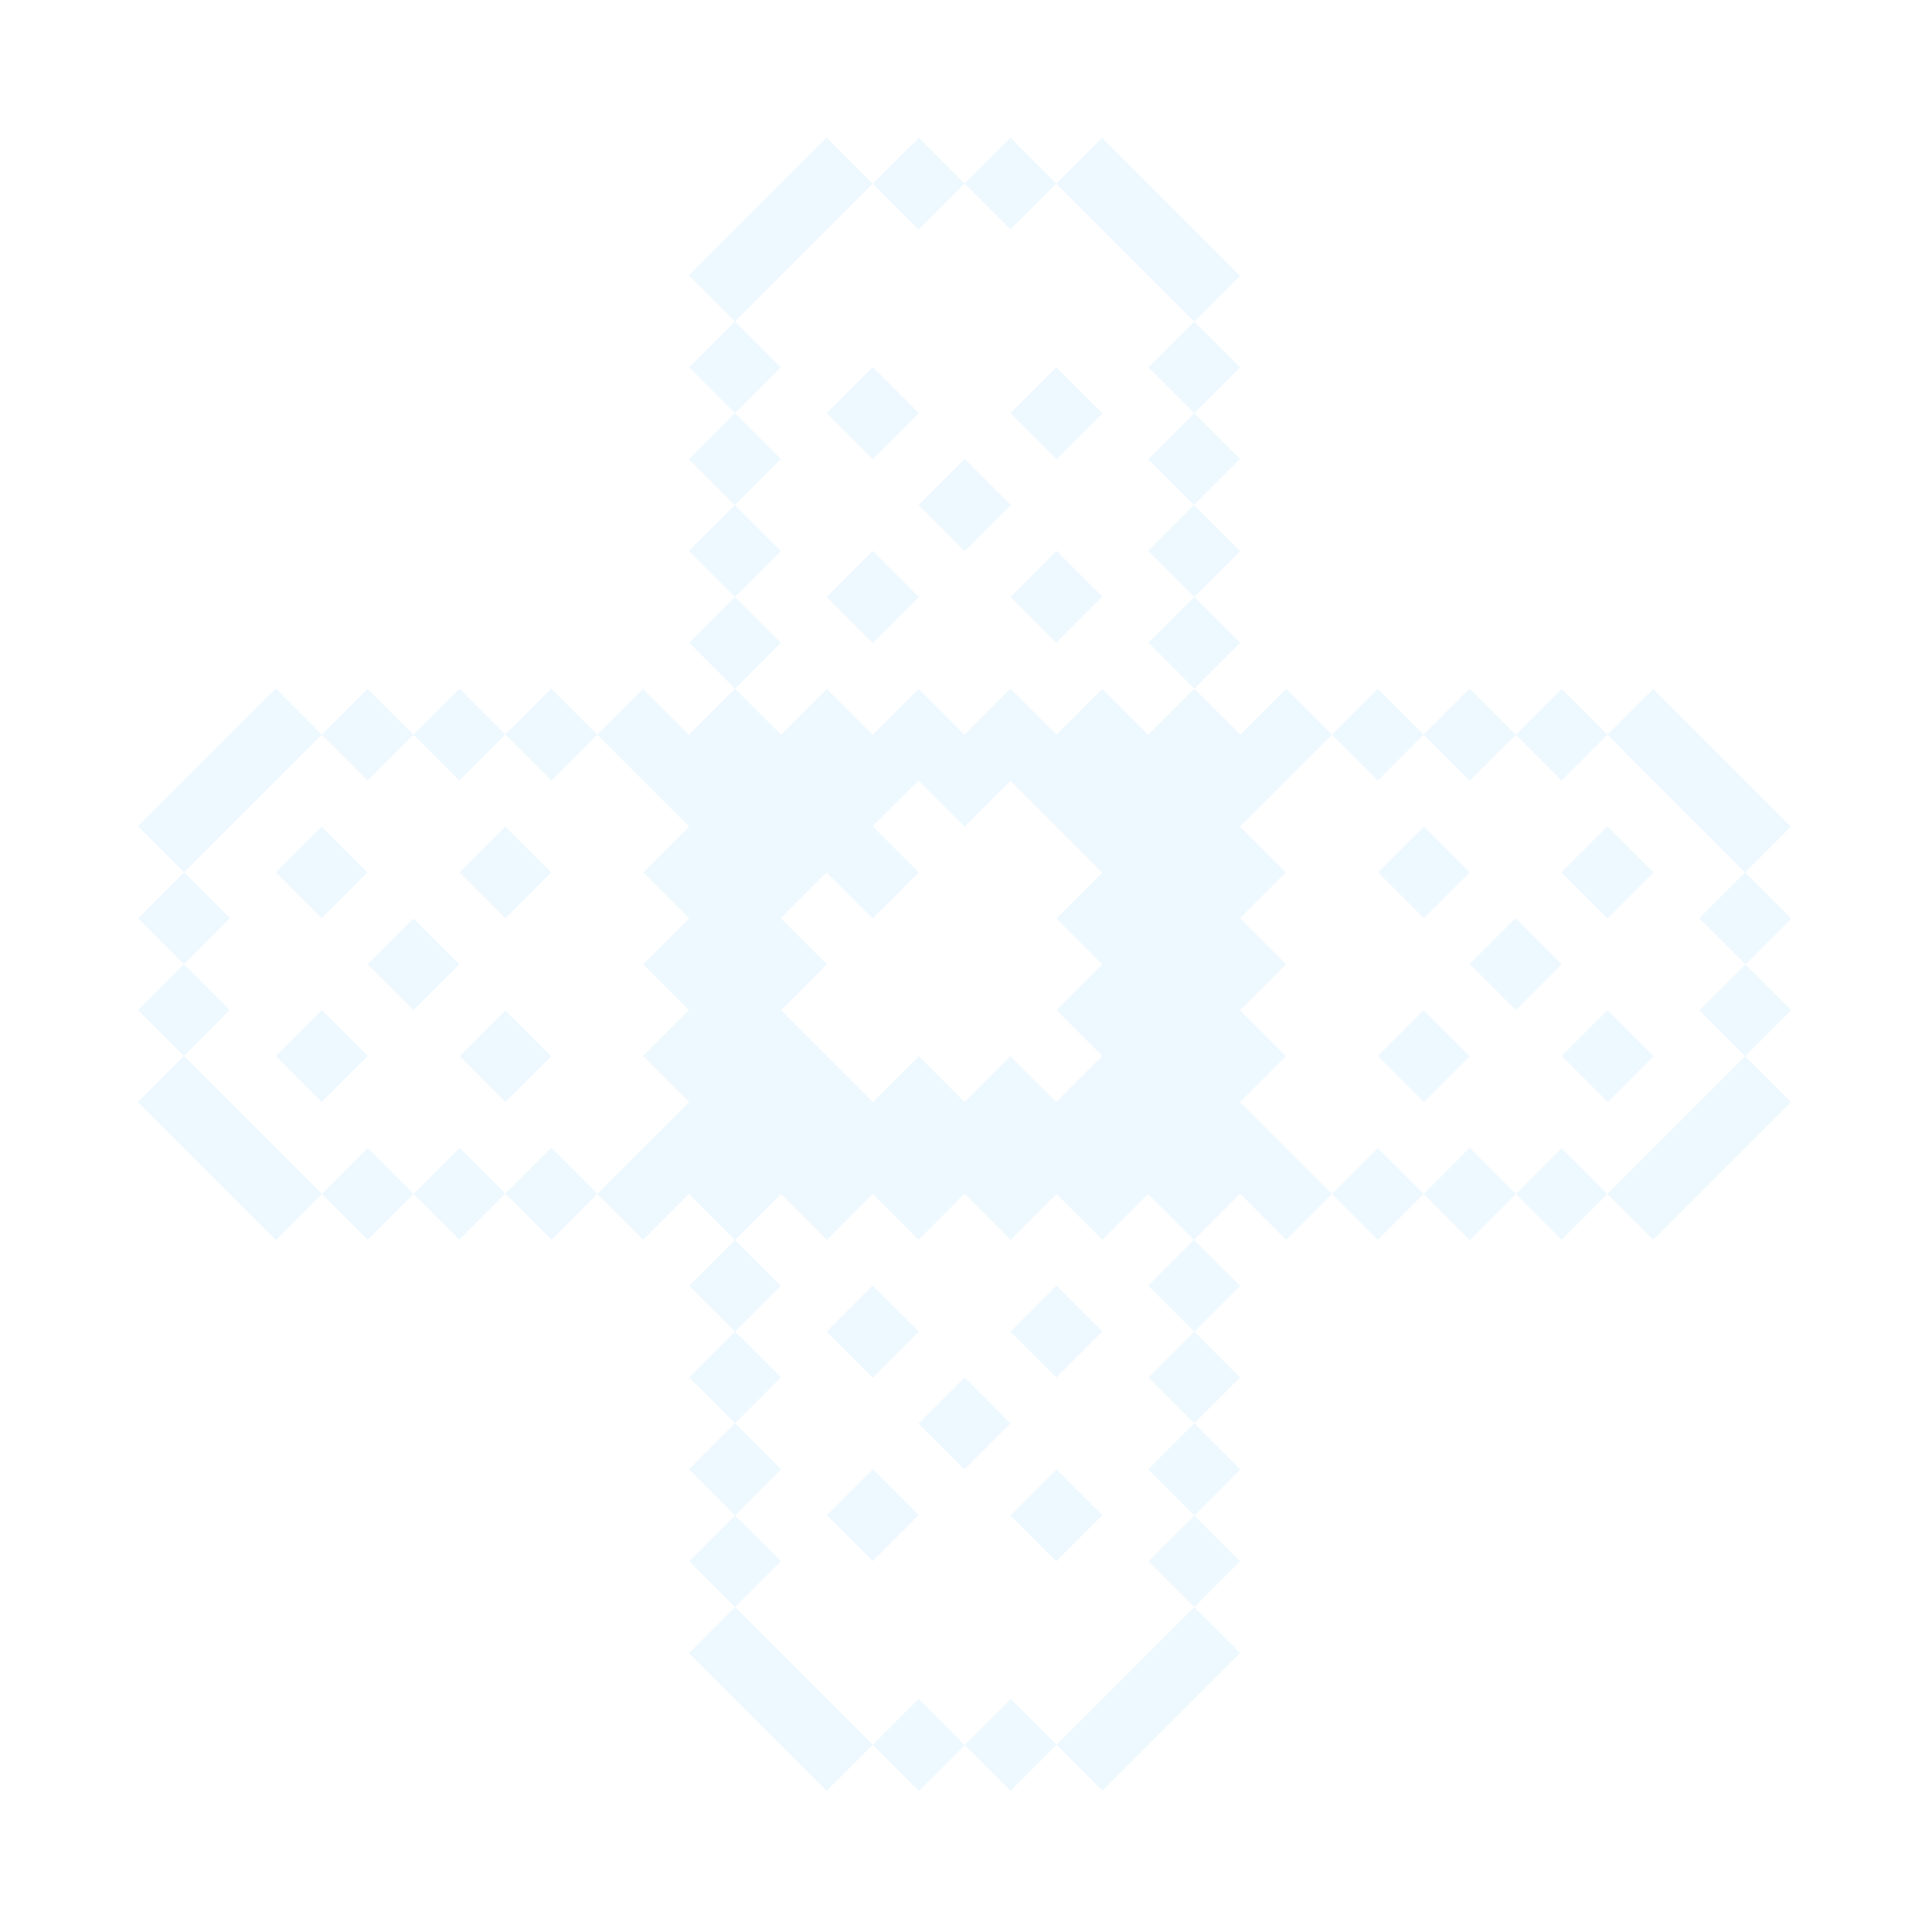
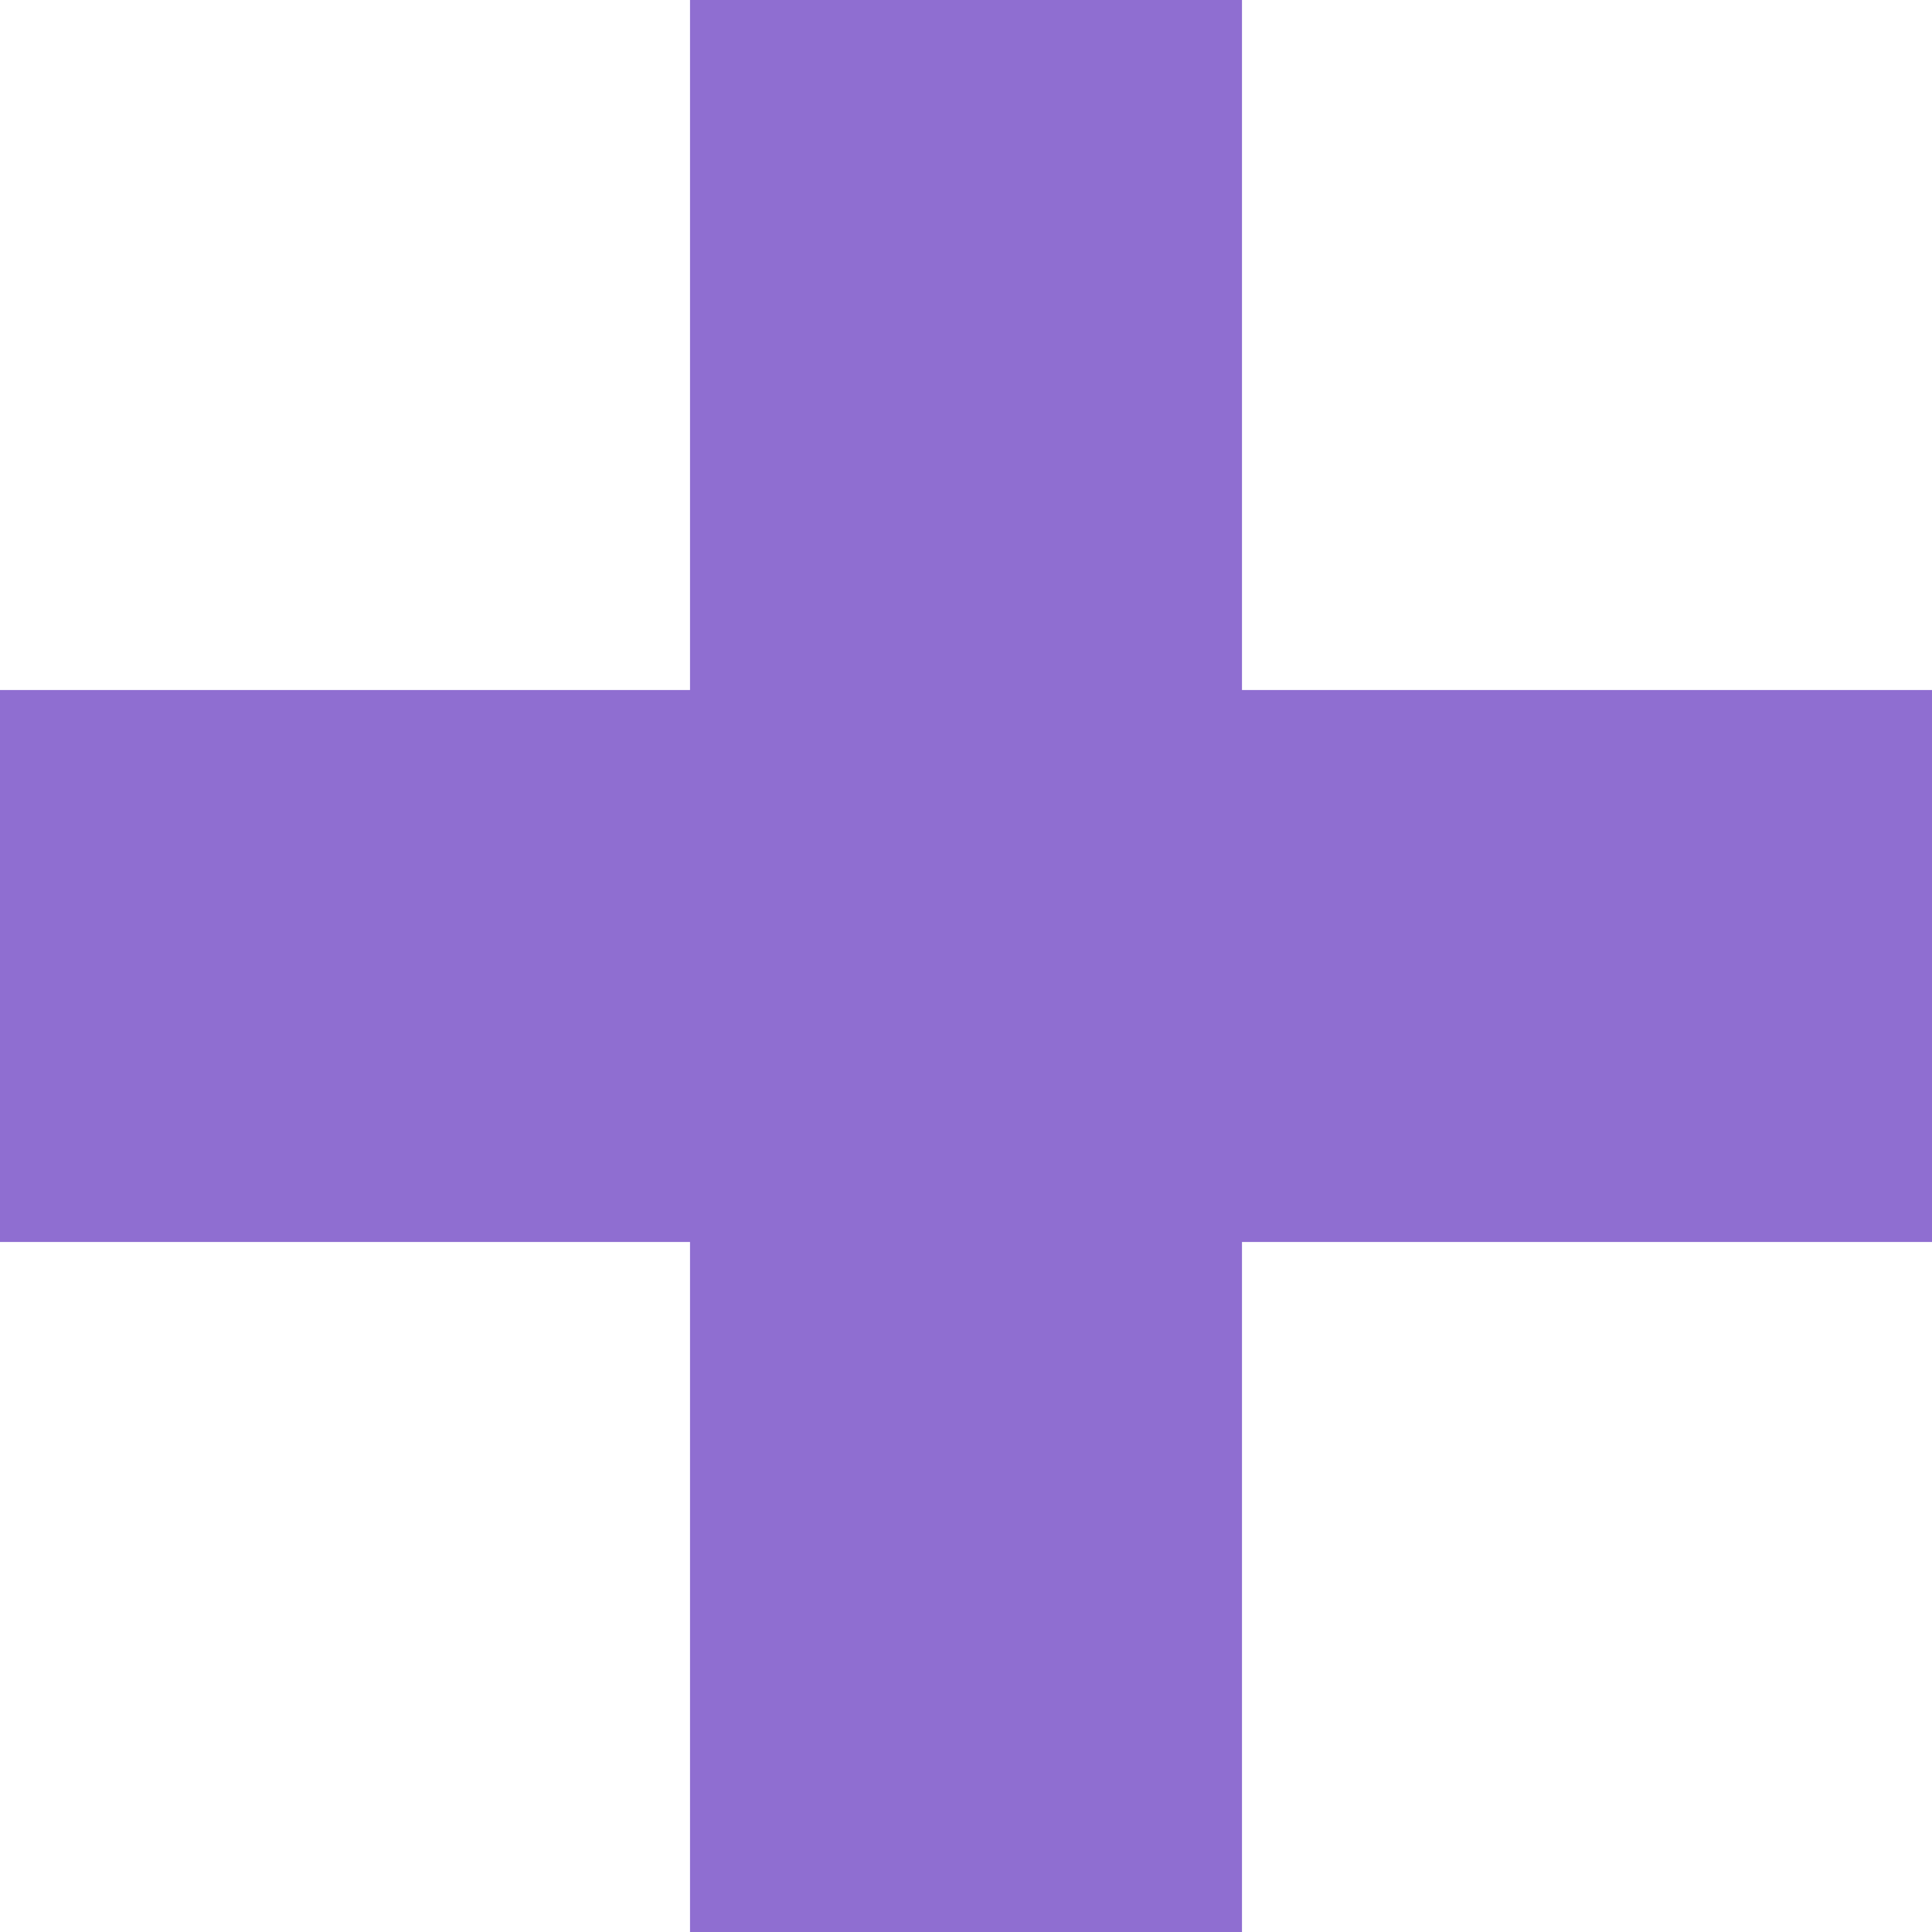
- <svg xmlns="http://www.w3.org/2000/svg" width="34" height="34" viewBox="0 0 34 34" fill="none">
-   <path d="M28.288 12.929L29.094 12.123L31.517 14.547L30.711 15.353L28.288 12.929Z" fill="#EEF8FF" />
-   <path d="M18.588 3.23L19.394 2.424L21.823 4.853L21.017 5.659L18.588 3.23Z" fill="#EEF8FF" />
-   <path d="M29.905 16.159L30.711 15.353L31.523 16.165L30.717 16.971L29.905 16.159Z" fill="#EEF8FF" />
-   <path d="M26.676 12.929L27.482 12.123L28.288 12.929L27.482 13.736L26.676 12.929Z" fill="#EEF8FF" />
-   <path d="M20.211 6.465L21.017 5.659L21.823 6.465L21.017 7.271L20.211 6.465Z" fill="#EEF8FF" />
-   <path d="M16.976 3.23L17.782 2.424L18.588 3.23L17.782 4.036L16.976 3.23Z" fill="#EEF8FF" />
-   <path d="M29.905 17.782L30.717 16.971L31.523 17.777L30.711 18.588L29.905 17.782Z" fill="#EEF8FF" />
-   <path d="M27.476 15.353L28.288 14.542L29.099 15.353L28.288 16.164L27.476 15.353Z" fill="#EEF8FF" />
-   <path d="M25.053 12.929L25.864 12.118L26.676 12.929L25.864 13.741L25.053 12.929Z" fill="#EEF8FF" />
-   <path d="M20.206 8.082L21.017 7.271L21.823 8.077L21.012 8.888L20.206 8.082Z" fill="#EEF8FF" />
-   <path d="M15.358 3.235L16.17 2.424L16.976 3.23L16.165 4.041L15.358 3.235Z" fill="#EEF8FF" />
-   <path d="M23.441 12.929L24.247 12.123L25.053 12.929L24.247 13.736L23.441 12.929Z" fill="#EEF8FF" />
-   <path d="M20.206 9.694L21.012 8.888L21.823 9.7L21.017 10.506L20.206 9.694Z" fill="#EEF8FF" />
-   <path d="M17.782 7.271L18.588 6.465L19.399 7.276L18.593 8.082L17.782 7.271Z" fill="#EEF8FF" />
-   <path d="M28.288 21.012L30.711 18.588L31.517 19.394L29.094 21.818L28.288 21.012Z" fill="#EEF8FF" />
-   <path d="M27.482 18.583L28.288 17.777L29.099 18.588L28.293 19.394L27.482 18.583Z" fill="#EEF8FF" />
-   <path d="M25.864 16.965L26.67 16.159L27.482 16.971L26.676 17.777L25.864 16.965Z" fill="#EEF8FF" />
-   <path d="M24.252 15.353L25.058 14.547L25.864 15.353L25.058 16.159L24.252 15.353Z" fill="#EEF8FF" />
-   <path d="M20.211 11.312L21.017 10.506L21.823 11.312L21.017 12.118L20.211 11.312Z" fill="#EEF8FF" />
-   <path d="M12.123 4.847L14.547 2.424L15.358 3.235L12.935 5.659L12.123 4.847Z" fill="#EEF8FF" />
-   <path d="M17.782 10.506L18.593 9.694L19.399 10.501L18.588 11.312L17.782 10.506Z" fill="#EEF8FF" />
-   <path d="M16.165 8.888L16.976 8.077L17.787 8.888L16.976 9.7L16.165 8.888Z" fill="#EEF8FF" />
-   <path d="M14.547 7.271L15.358 6.459L16.17 7.271L15.358 8.082L14.547 7.271Z" fill="#EEF8FF" />
-   <path d="M26.676 21.012L27.482 20.206L28.288 21.012L27.482 21.818L26.676 21.012Z" fill="#EEF8FF" />
-   <path d="M24.247 18.583L25.053 17.777L25.864 18.588L25.058 19.394L24.247 18.583Z" fill="#EEF8FF" />
-   <path d="M19.399 12.123L18.593 12.93L17.782 12.118L16.971 12.93L16.165 12.123L15.358 12.93L14.552 12.123L13.746 12.93L12.935 12.118L12.123 12.93L11.317 12.123L10.511 12.93L12.129 14.547L11.323 15.353L12.129 16.159L11.317 16.971L12.123 17.777L11.317 18.583L12.129 19.394L10.511 21.012L11.317 21.818L12.123 21.012L12.935 21.823L13.746 21.012L14.552 21.818L15.358 21.012L16.165 21.818L16.976 21.006L17.787 21.818L18.593 21.012L19.399 21.818L20.206 21.012L21.012 21.818L21.823 21.006L22.634 21.818L23.441 21.012L21.823 19.394L22.629 18.588L21.823 17.782L22.634 16.971L21.823 16.159L22.629 15.353L21.823 14.547L23.441 12.93L22.634 12.123L21.828 12.93L21.017 12.118L20.206 12.93L19.399 12.123ZM19.399 15.358L18.593 16.165L19.399 16.971L18.593 17.777L19.399 18.583L18.588 19.394L17.782 18.588L16.976 19.394L16.17 18.588L15.364 19.394L13.746 17.777L14.552 16.971L13.741 16.159L14.547 15.353L15.358 16.165L16.17 15.353L15.358 14.542L16.165 13.736L16.976 14.547L17.782 13.741L19.399 15.358Z" fill="#EEF8FF" />
-   <path d="M12.129 6.465L12.935 5.659L13.741 6.465L12.935 7.271L12.129 6.465Z" fill="#EEF8FF" />
-   <path d="M25.053 21.012L25.864 20.2L26.676 21.012L25.864 21.823L25.053 21.012Z" fill="#EEF8FF" />
-   <path d="M14.547 10.506L15.358 9.694L16.17 10.506L15.358 11.317L14.547 10.506Z" fill="#EEF8FF" />
-   <path d="M12.123 8.082L12.935 7.271L13.741 8.077L12.93 8.888L12.123 8.082Z" fill="#EEF8FF" />
-   <path d="M23.441 21.012L24.247 20.206L25.053 21.012L24.247 21.818L23.441 21.012Z" fill="#EEF8FF" />
-   <path d="M12.123 9.694L12.93 8.888L13.741 9.7L12.935 10.506L12.123 9.694Z" fill="#EEF8FF" />
-   <path d="M12.129 11.312L12.935 10.506L13.741 11.312L12.935 12.118L12.129 11.312Z" fill="#EEF8FF" />
-   <path d="M20.206 22.624L21.012 21.818L21.823 22.629L21.017 23.435L20.206 22.624Z" fill="#EEF8FF" />
-   <path d="M20.211 24.241L21.017 23.435L21.823 24.241L21.017 25.048L20.211 24.241Z" fill="#EEF8FF" />
-   <path d="M8.894 12.924L9.7 12.118L10.511 12.93L9.705 13.736L8.894 12.924Z" fill="#EEF8FF" />
-   <path d="M20.206 25.859L21.017 25.047L21.828 25.859L21.017 26.67L20.206 25.859Z" fill="#EEF8FF" />
-   <path d="M17.782 23.435L18.593 22.624L19.399 23.43L18.588 24.241L17.782 23.435Z" fill="#EEF8FF" />
-   <path d="M7.276 12.929L8.088 12.118L8.894 12.924L8.082 13.736L7.276 12.929Z" fill="#EEF8FF" />
-   <path d="M20.211 27.476L21.017 26.67L21.823 27.476L21.017 28.282L20.211 27.476Z" fill="#EEF8FF" />
-   <path d="M8.088 15.353L8.894 14.547L9.7 15.353L8.894 16.159L8.088 15.353Z" fill="#EEF8FF" />
-   <path d="M5.664 12.929L6.47 12.123L7.276 12.929L6.47 13.736L5.664 12.929Z" fill="#EEF8FF" />
-   <path d="M17.782 26.67L18.593 25.859L19.399 26.665L18.588 27.476L17.782 26.67Z" fill="#EEF8FF" />
-   <path d="M16.165 25.053L16.976 24.241L17.782 25.048L16.971 25.859L16.165 25.053Z" fill="#EEF8FF" />
-   <path d="M14.547 23.435L15.358 22.624L16.17 23.435L15.358 24.247L14.547 23.435Z" fill="#EEF8FF" />
-   <path d="M18.593 30.706L21.017 28.283L21.823 29.089L19.399 31.512L18.593 30.706Z" fill="#EEF8FF" />
-   <path d="M12.129 22.629L12.935 21.823L13.741 22.629L12.935 23.435L12.129 22.629Z" fill="#EEF8FF" />
-   <path d="M8.088 18.588L8.894 17.782L9.7 18.588L8.894 19.394L8.088 18.588Z" fill="#EEF8FF" />
-   <path d="M6.47 16.971L7.276 16.165L8.082 16.971L7.276 17.777L6.47 16.971Z" fill="#EEF8FF" />
-   <path d="M4.853 15.353L5.659 14.547L6.465 15.353L5.659 16.159L4.853 15.353Z" fill="#EEF8FF" />
-   <path d="M2.429 14.542L4.853 12.118L5.664 12.929L3.24 15.353L2.429 14.542Z" fill="#EEF8FF" />
-   <path d="M14.552 26.665L15.358 25.859L16.165 26.665L15.358 27.471L14.552 26.665Z" fill="#EEF8FF" />
-   <path d="M12.129 24.241L12.935 23.435L13.741 24.241L12.935 25.048L12.129 24.241Z" fill="#EEF8FF" />
-   <path d="M8.894 21.006L9.7 20.2L10.511 21.012L9.705 21.818L8.894 21.006Z" fill="#EEF8FF" />
-   <path d="M16.976 30.711L17.787 29.9L18.593 30.706L17.782 31.517L16.976 30.711Z" fill="#EEF8FF" />
-   <path d="M12.123 25.859L12.935 25.047L13.746 25.859L12.935 26.67L12.123 25.859Z" fill="#EEF8FF" />
-   <path d="M7.276 21.012L8.088 20.2L8.894 21.006L8.082 21.818L7.276 21.012Z" fill="#EEF8FF" />
-   <path d="M4.853 18.588L5.664 17.777L6.47 18.583L5.659 19.394L4.853 18.588Z" fill="#EEF8FF" />
-   <path d="M2.429 16.164L3.24 15.353L4.046 16.159L3.235 16.971L2.429 16.164Z" fill="#EEF8FF" />
-   <path d="M15.358 30.706L16.165 29.9L16.976 30.712L16.17 31.518L15.358 30.706Z" fill="#EEF8FF" />
-   <path d="M12.129 27.476L12.935 26.67L13.741 27.476L12.935 28.282L12.129 27.476Z" fill="#EEF8FF" />
-   <path d="M5.664 21.012L6.47 20.206L7.276 21.012L6.47 21.818L5.664 21.012Z" fill="#EEF8FF" />
-   <path d="M2.429 17.777L3.235 16.971L4.041 17.777L3.235 18.583L2.429 17.777Z" fill="#EEF8FF" />
-   <path d="M12.123 29.094L12.935 28.282L15.358 30.706L14.547 31.517L12.123 29.094Z" fill="#EEF8FF" />
-   <path d="M2.424 19.394L3.235 18.583L5.664 21.012L4.853 21.823L2.424 19.394Z" fill="#EEF8FF" />
+ <svg xmlns="http://www.w3.org/2000/svg" width="20" height="20" viewBox="0 0 20 20" fill="none">
+   <path d="M12.857 0H7.143V7.143H0V12.857H7.143V20H12.857V12.857H20V7.143H12.857V0Z" fill="#8F6ED1" />
</svg>
